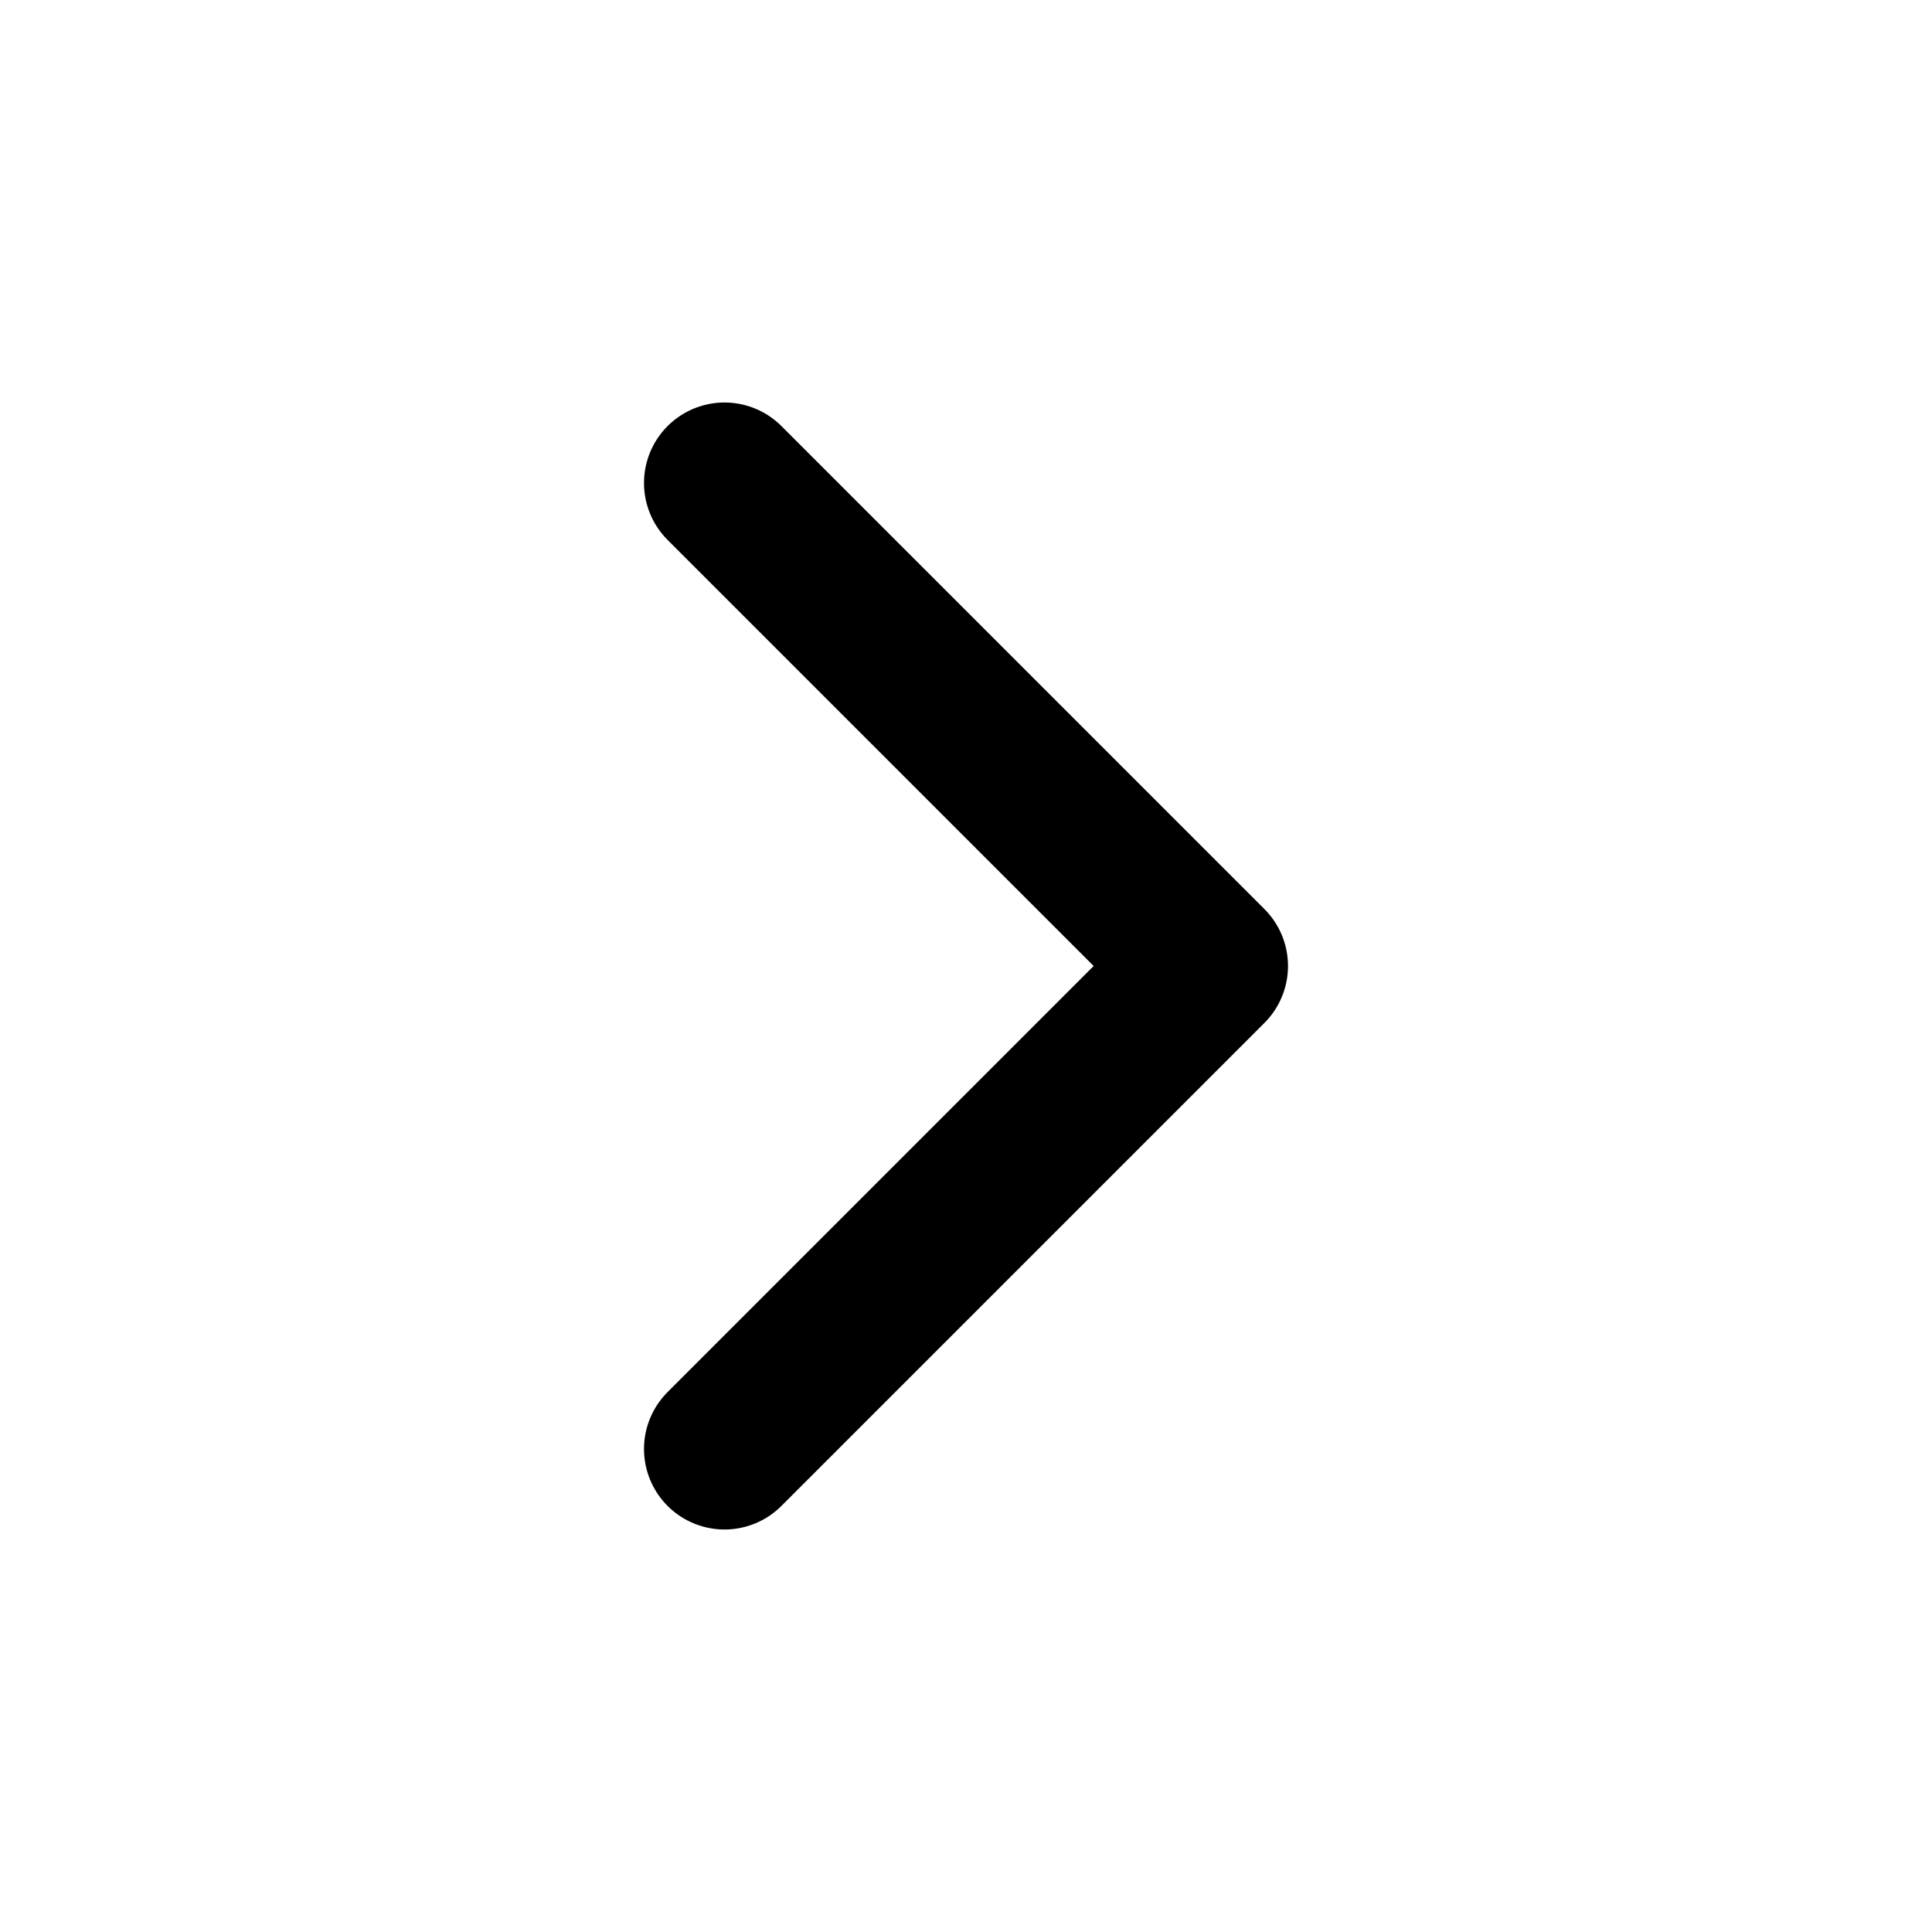
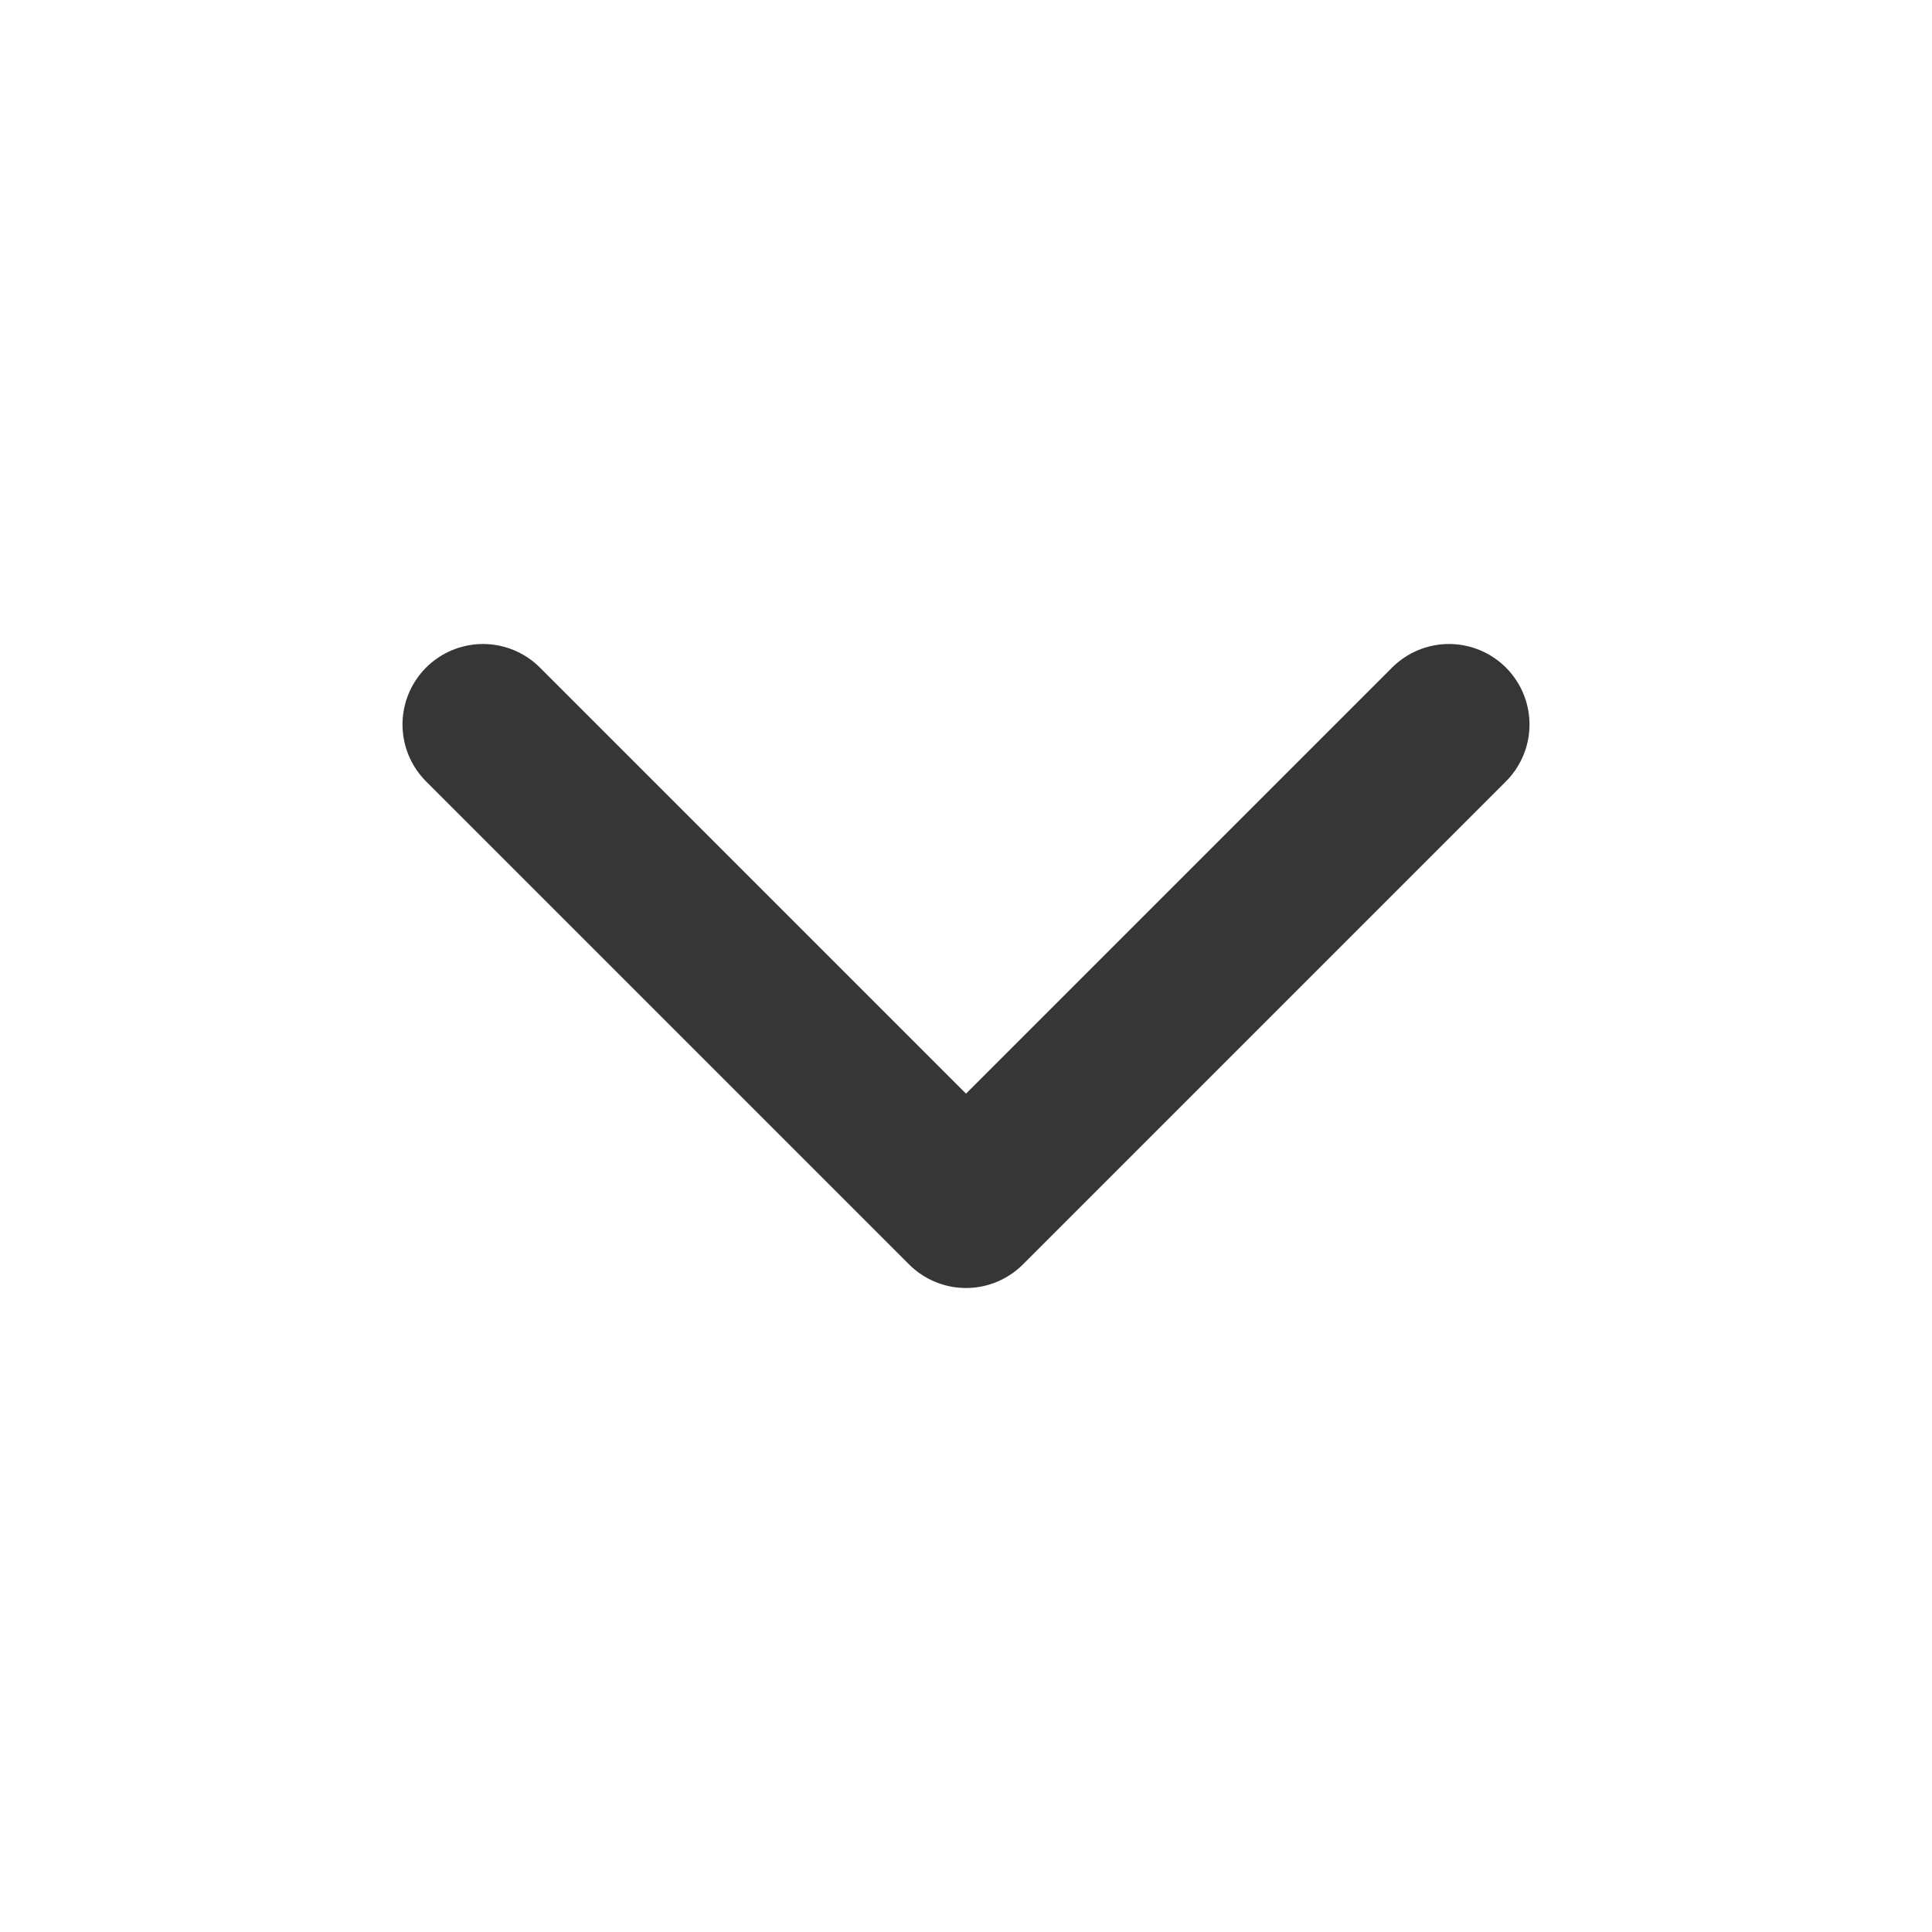
<svg xmlns="http://www.w3.org/2000/svg" width="24" height="24" viewBox="0 0 24 24" fill="none">
  <g id="chevron-down">
-     <path id="Vector" d="M9 18L15 12L9 6" stroke="black" stroke-width="2" stroke-linecap="round" stroke-linejoin="round" />
+     <path id="Vector" d="M6 9L12 15L18 9" stroke="#363636" stroke-width="2" stroke-linecap="round" stroke-linejoin="round" />
  </g>
</svg>
